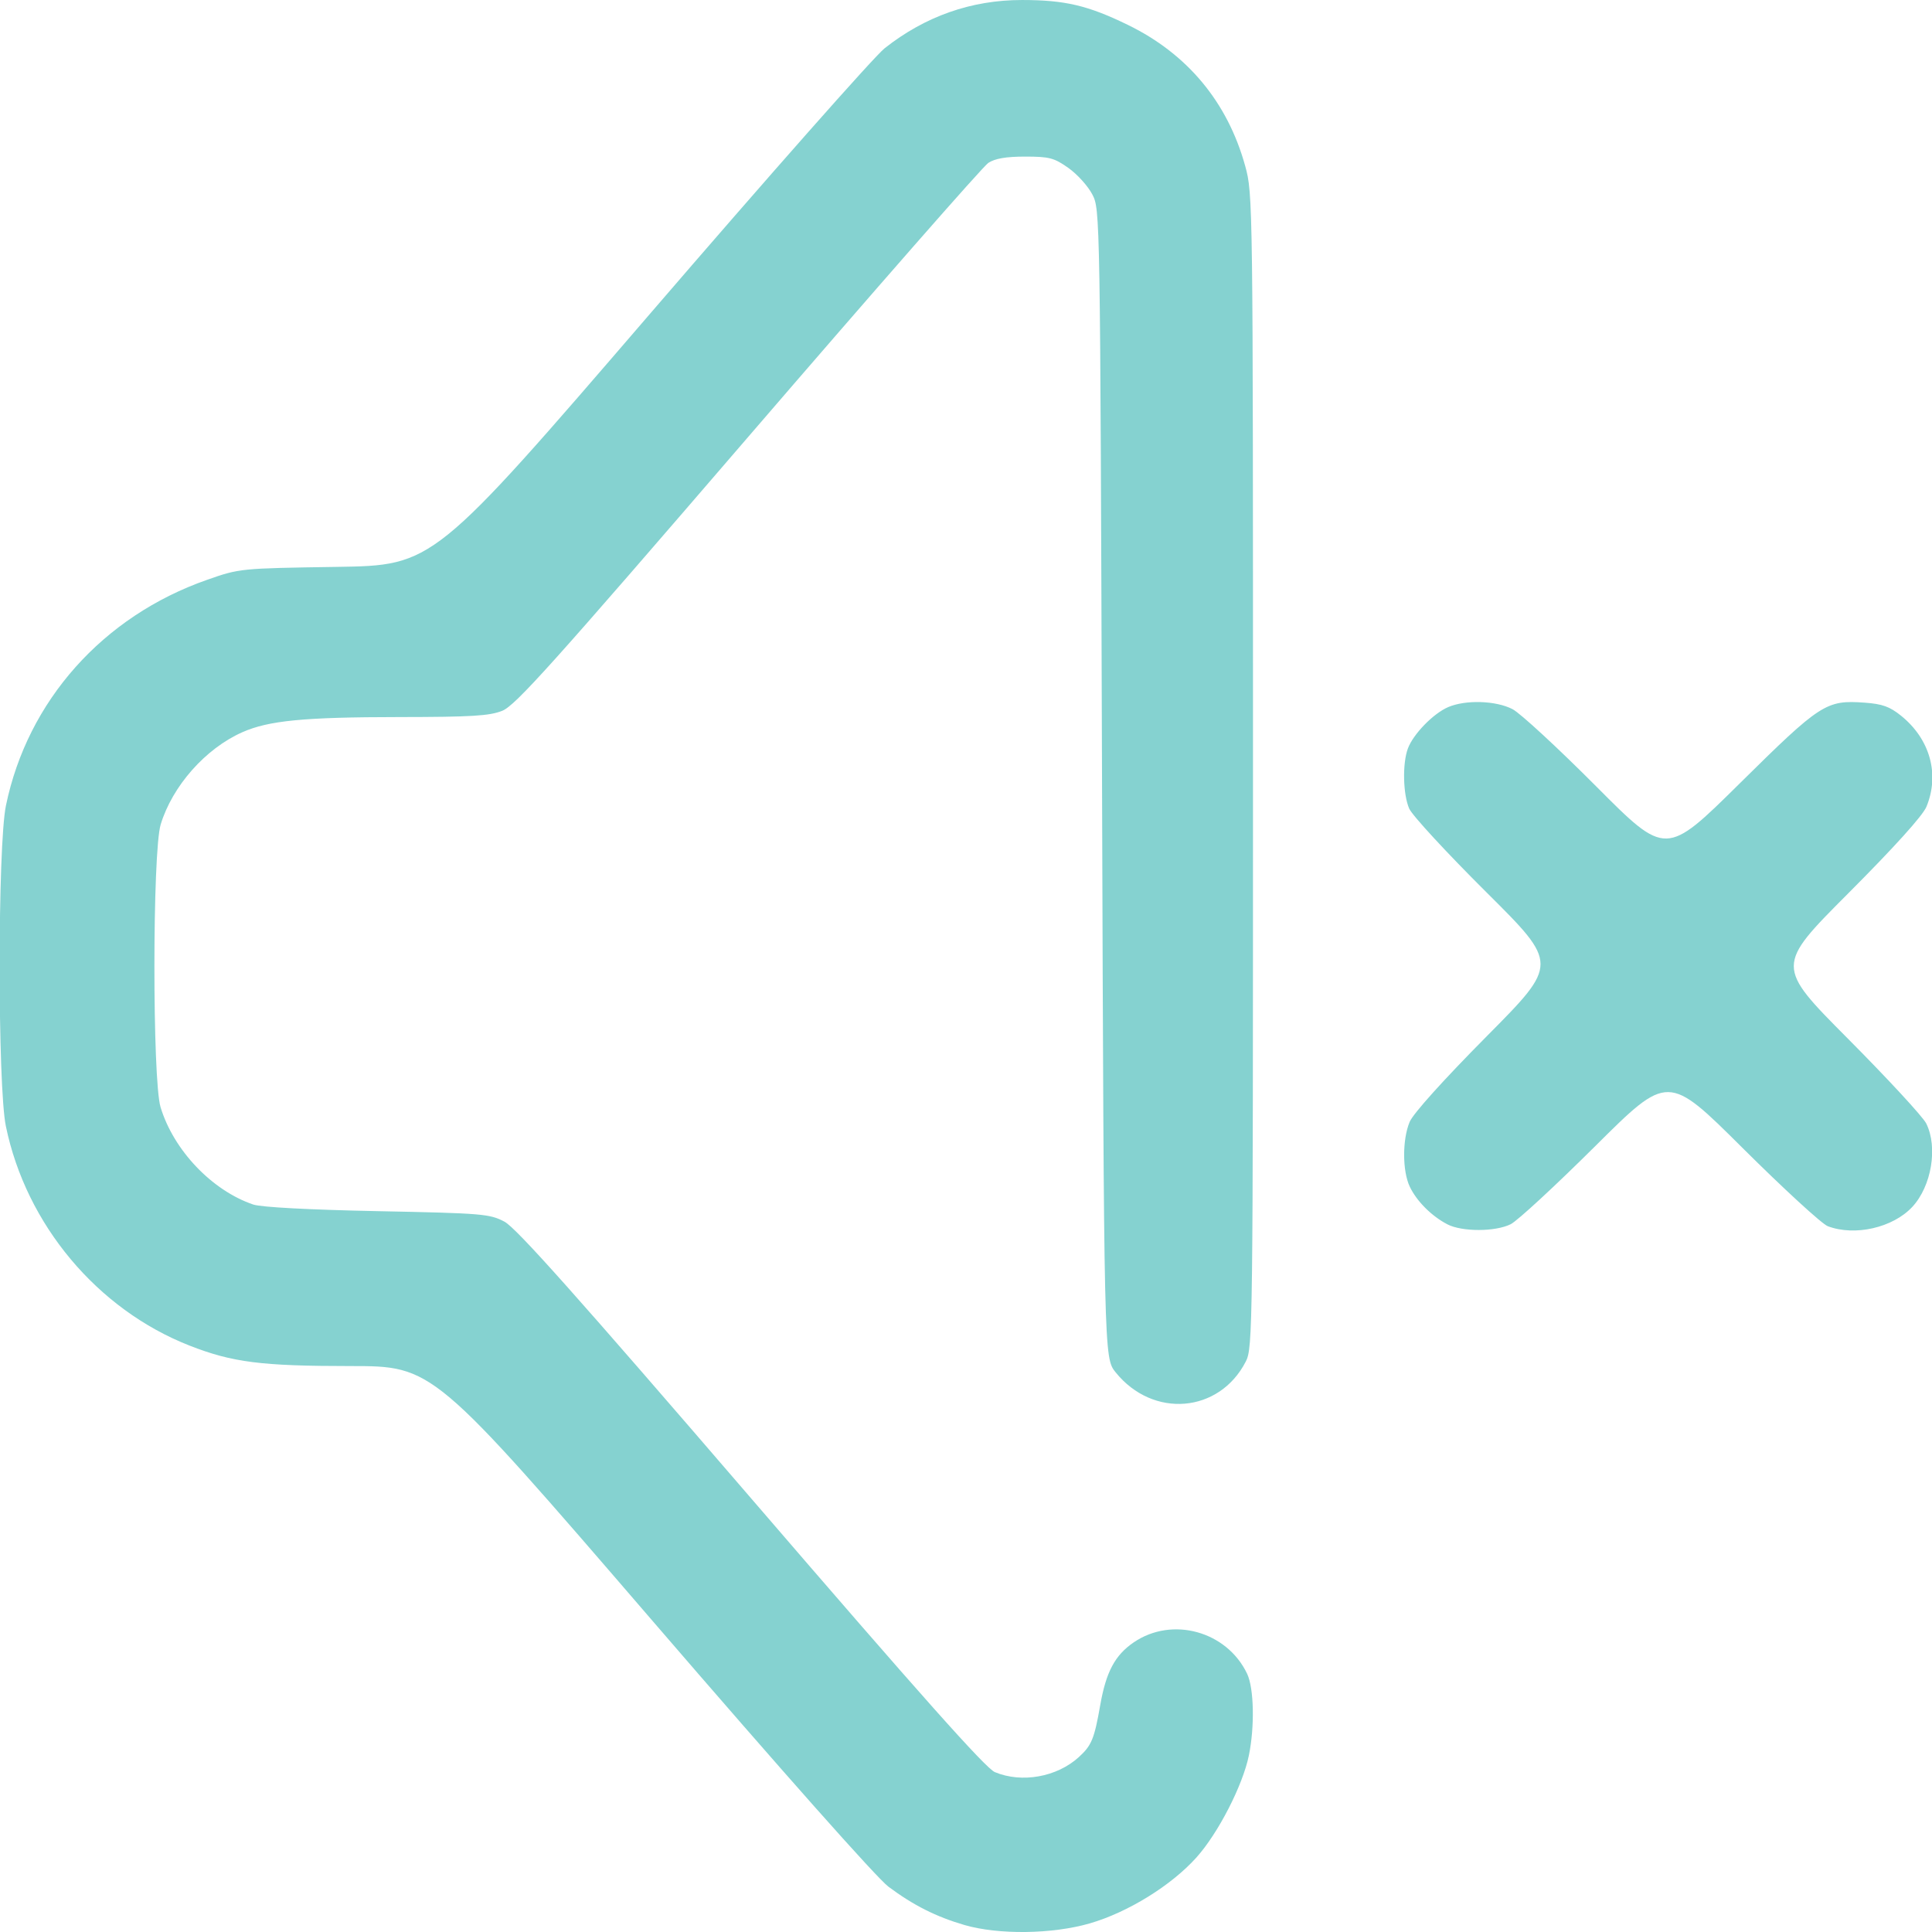
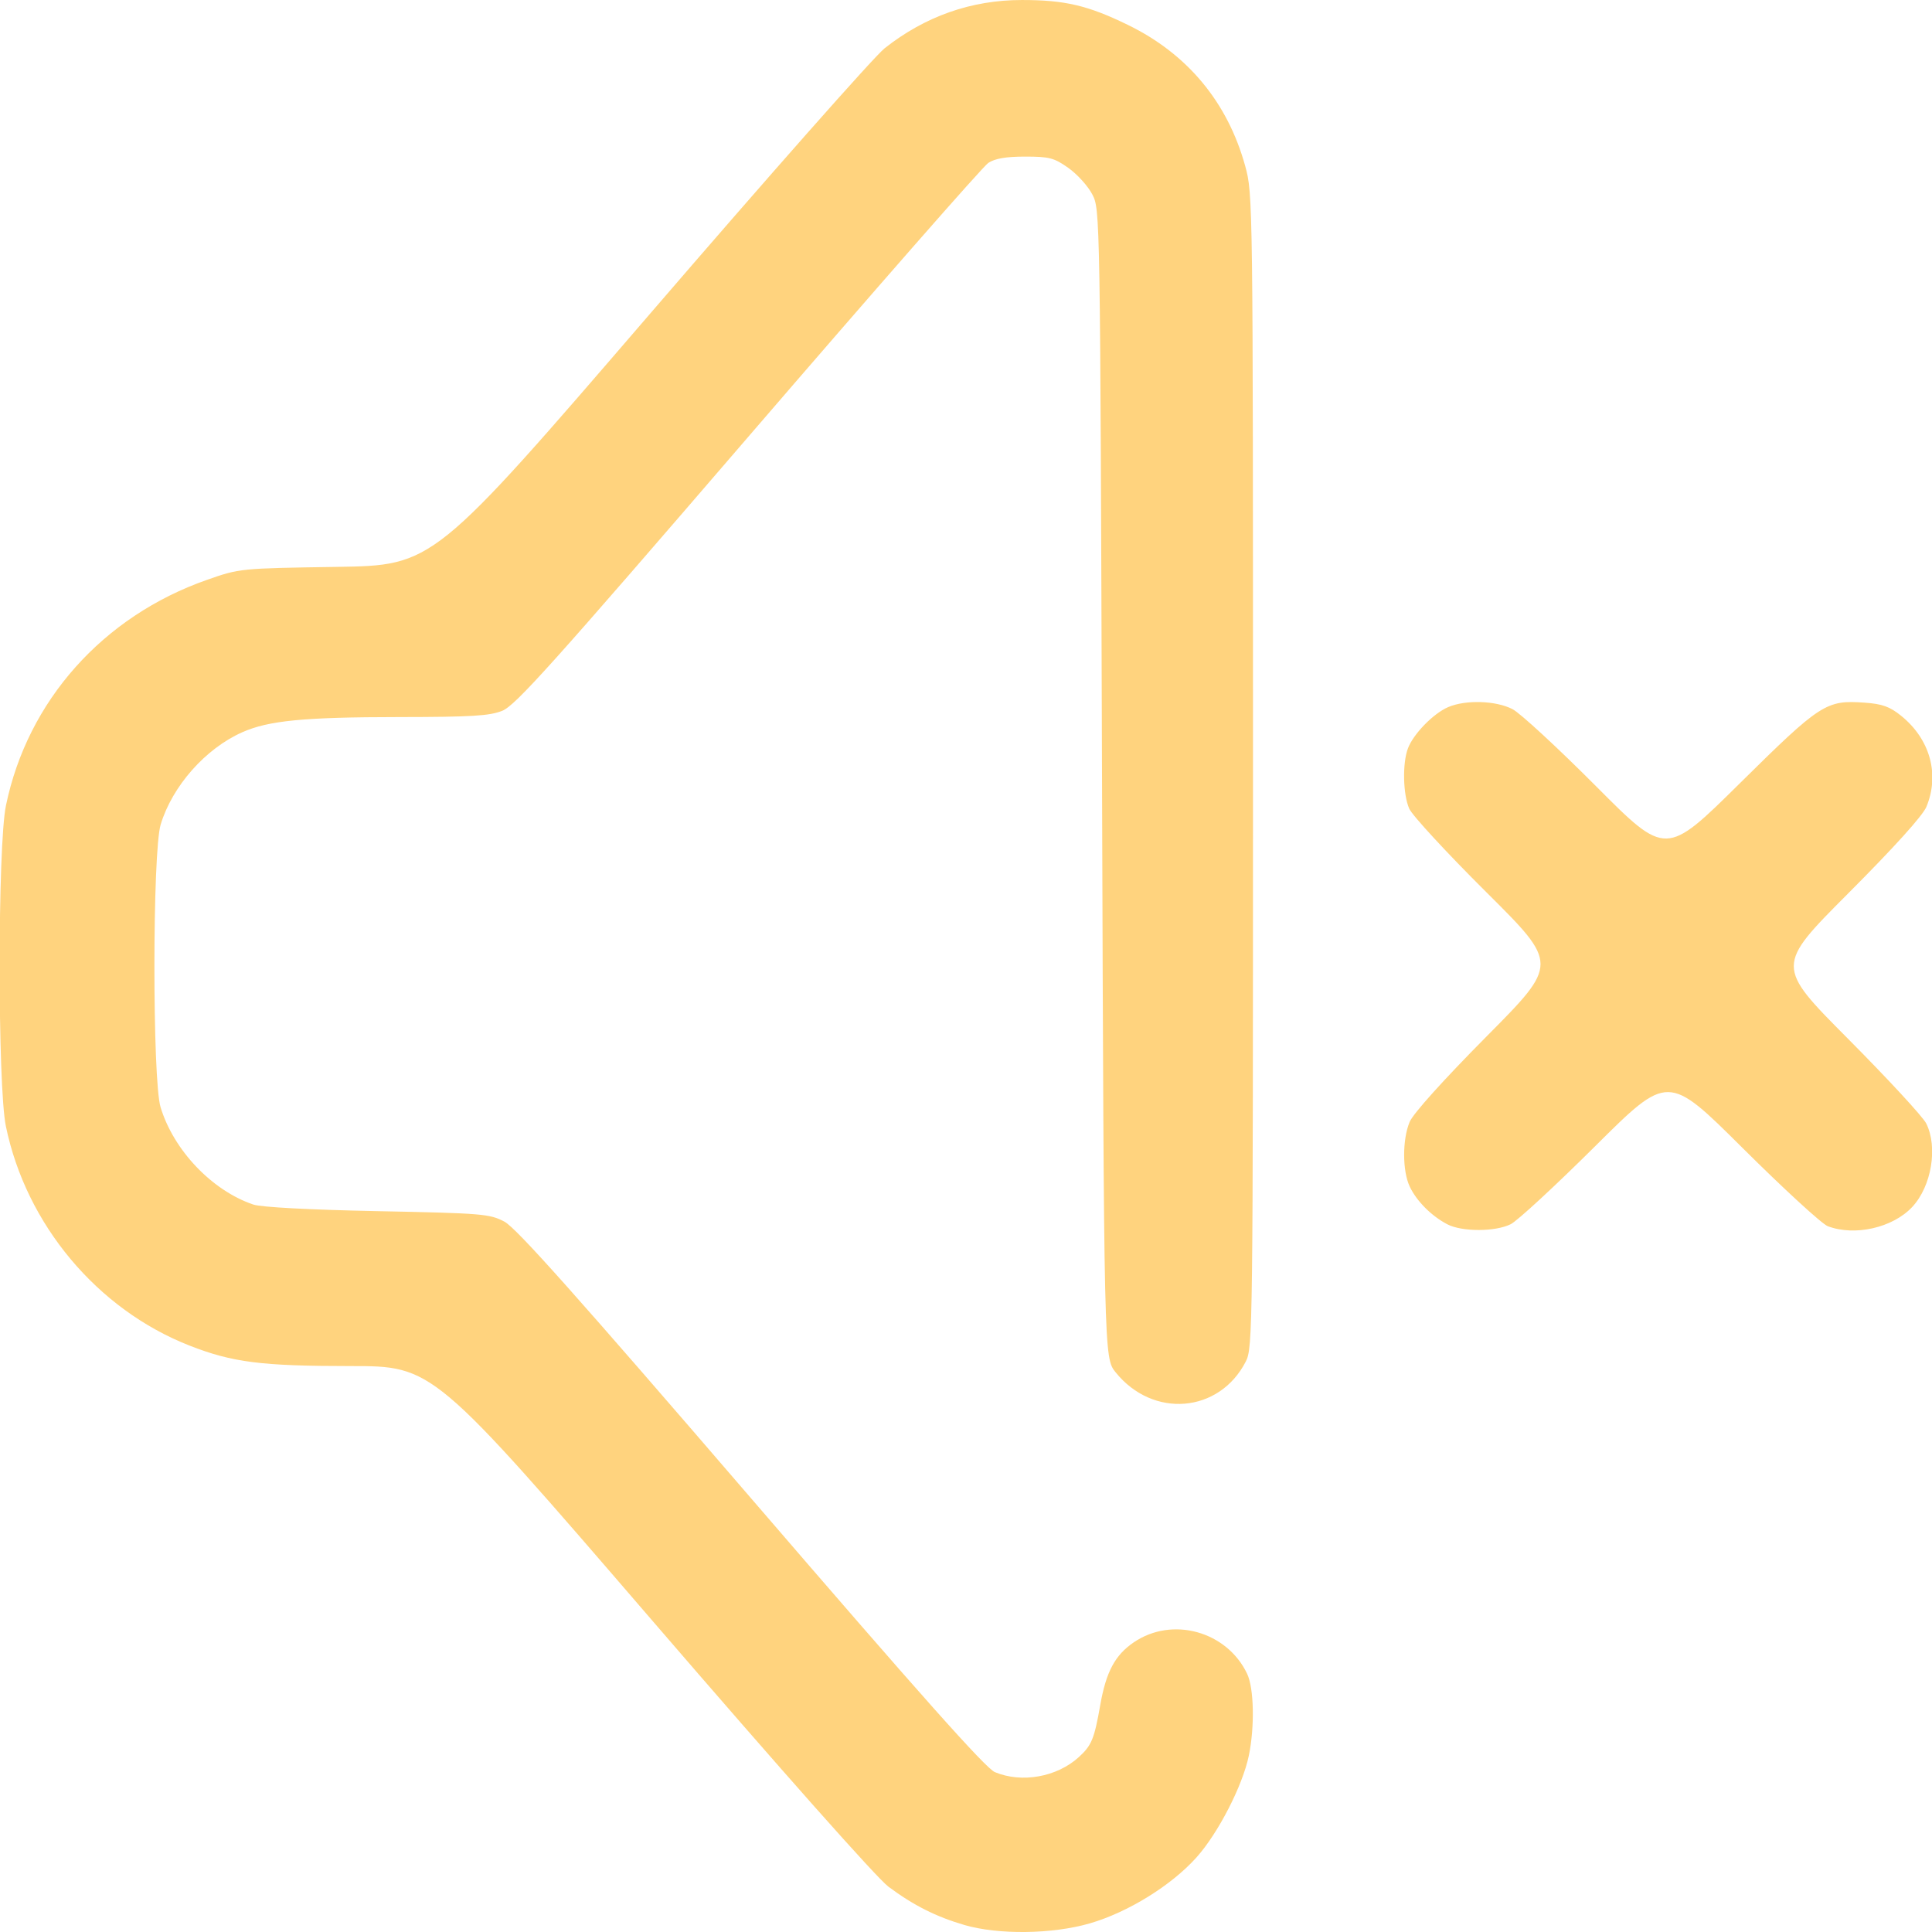
<svg xmlns="http://www.w3.org/2000/svg" xmlns:xlink="http://www.w3.org/1999/xlink" width="512" height="512" viewBox="0 0 135.467 135.467" version="1.1" id="svg1" xml:space="preserve">
  <defs id="defs1">
    <linearGradient id="linearGradient6">
-       <stop style="stop-color:#85d2d0;stop-opacity:1;" offset="0" id="stop6" />
-       <stop style="stop-color:#85d2d0;stop-opacity:1" offset="1" id="stop7" />
+       <stop style="stop-color:#ffd37e;stop-opacity:1;" offset="0" id="stop6" />
+       <stop style="stop-color:#ffd37e;stop-opacity:1" offset="1" id="stop7" />
    </linearGradient>
    <linearGradient xlink:href="#linearGradient6" id="linearGradient7" x1="32.758" y1="184.831" x2="118.862" y2="184.831" gradientUnits="userSpaceOnUse" gradientTransform="translate(-3.115385,-73.99039)" />
  </defs>
  <g id="layer1" transform="matrix(0.9375448,0,0,0.9375448,-27.80368,-38.56523)">
    <path style="fill:url(#linearGradient7);fill-opacity:1" d="m 101.774,185.099 c -2.107,-0.614 -3.813,-1.474 -5.672,-2.861 -0.866,-0.646 -7.93,-8.606 -17.753,-20.006 -16.315,-18.932 -16.315,-18.932 -22.492,-18.932 -6.651,0 -8.825,-0.277 -12.026,-1.531 -6.901,-2.704 -12.217,-9.053 -13.735,-16.4 -0.625,-3.024 -0.622,-20.959 0.004,-23.988 1.617,-7.831 7.243,-14.148 15.032,-16.879 2.446,-0.858 2.479,-0.861 9.695,-0.971 7.24,-0.11 7.24,-0.11 23.408,-18.89 8.892,-10.329 16.804,-19.282 17.581,-19.897 3.027,-2.392 6.486,-3.609 10.264,-3.609 3.215,0 4.93,0.402 7.922,1.858 4.455,2.167 7.463,5.783 8.78,10.555 0.577,2.09 0.583,2.534 0.583,45.237 0,41.836 -0.016,43.158 -0.537,44.173 -1.982,3.865 -6.944,4.277 -9.737,0.809 -0.873,-1.084 -0.873,-1.084 -1.015,-44.027 -0.141,-42.868 -0.142,-42.944 -0.731,-44.071 -0.324,-0.621 -1.129,-1.51 -1.788,-1.976 -1.064,-0.752 -1.427,-0.847 -3.233,-0.847 -1.427,0 -2.25,0.141 -2.755,0.472 -0.396,0.26 -8.477,9.481 -17.958,20.493 -14.671,17.04 -17.409,20.089 -18.393,20.483 -0.953,0.381 -2.305,0.463 -7.712,0.468 -7.12,0.006 -9.751,0.26 -11.724,1.133 -2.755,1.219 -5.237,4.024 -6.11,6.905 -0.62,2.046 -0.626,19.103 -0.007,21.143 0.977,3.22 3.847,6.232 6.934,7.277 0.591,0.2 4.186,0.391 9.29,0.494 7.85,0.158 8.392,0.203 9.493,0.786 0.882,0.467 5.389,5.522 18.451,20.696 12.657,14.703 17.536,20.183 18.226,20.472 2.013,0.841 4.639,0.372 6.278,-1.121 0.961,-0.876 1.159,-1.355 1.606,-3.902 0.436,-2.479 1.104,-3.728 2.505,-4.683 2.882,-1.965 6.97,-0.829 8.481,2.356 0.511,1.076 0.57,3.95 0.127,6.108 -0.462,2.247 -2.293,5.81 -3.916,7.62 -1.885,2.103 -5.129,4.109 -7.984,4.936 -2.805,0.812 -6.826,0.863 -9.383,0.118 z m 36.124,-52.403 c -1.179,-0.612 -2.294,-1.729 -2.809,-2.815 -0.556,-1.172 -0.56,-3.519 -0.008,-4.84 0.261,-0.624 2.518,-3.131 5.779,-6.42 5.351,-5.396 5.351,-5.396 -0.033,-10.75 -2.962,-2.944 -5.562,-5.762 -5.779,-6.261 -0.468,-1.076 -0.516,-3.389 -0.095,-4.506 0.406,-1.078 1.901,-2.611 3.008,-3.086 1.313,-0.563 3.577,-0.49 4.818,0.155 0.576,0.3 3.391,2.899 6.257,5.777 5.21,5.232 5.21,5.232 10.724,-0.219 6.059,-5.989 6.47,-6.255 9.35,-6.046 1.319,0.095 1.877,0.295 2.722,0.976 2.168,1.746 2.903,4.38 1.899,6.808 -0.276,0.668 -2.405,3.025 -5.853,6.482 -5.42,5.433 -5.42,5.433 -0.017,10.866 2.971,2.988 5.605,5.839 5.853,6.336 0.887,1.776 0.399,4.7 -1.044,6.247 -1.453,1.557 -4.296,2.205 -6.318,1.44 -0.437,-0.165 -3.304,-2.798 -6.372,-5.85 -5.577,-5.549 -5.577,-5.549 -11.007,-0.15 -2.986,2.969 -5.836,5.602 -6.333,5.85 -1.149,0.574 -3.643,0.578 -4.741,0.008 z" id="path6" />
  </g>
</svg>
